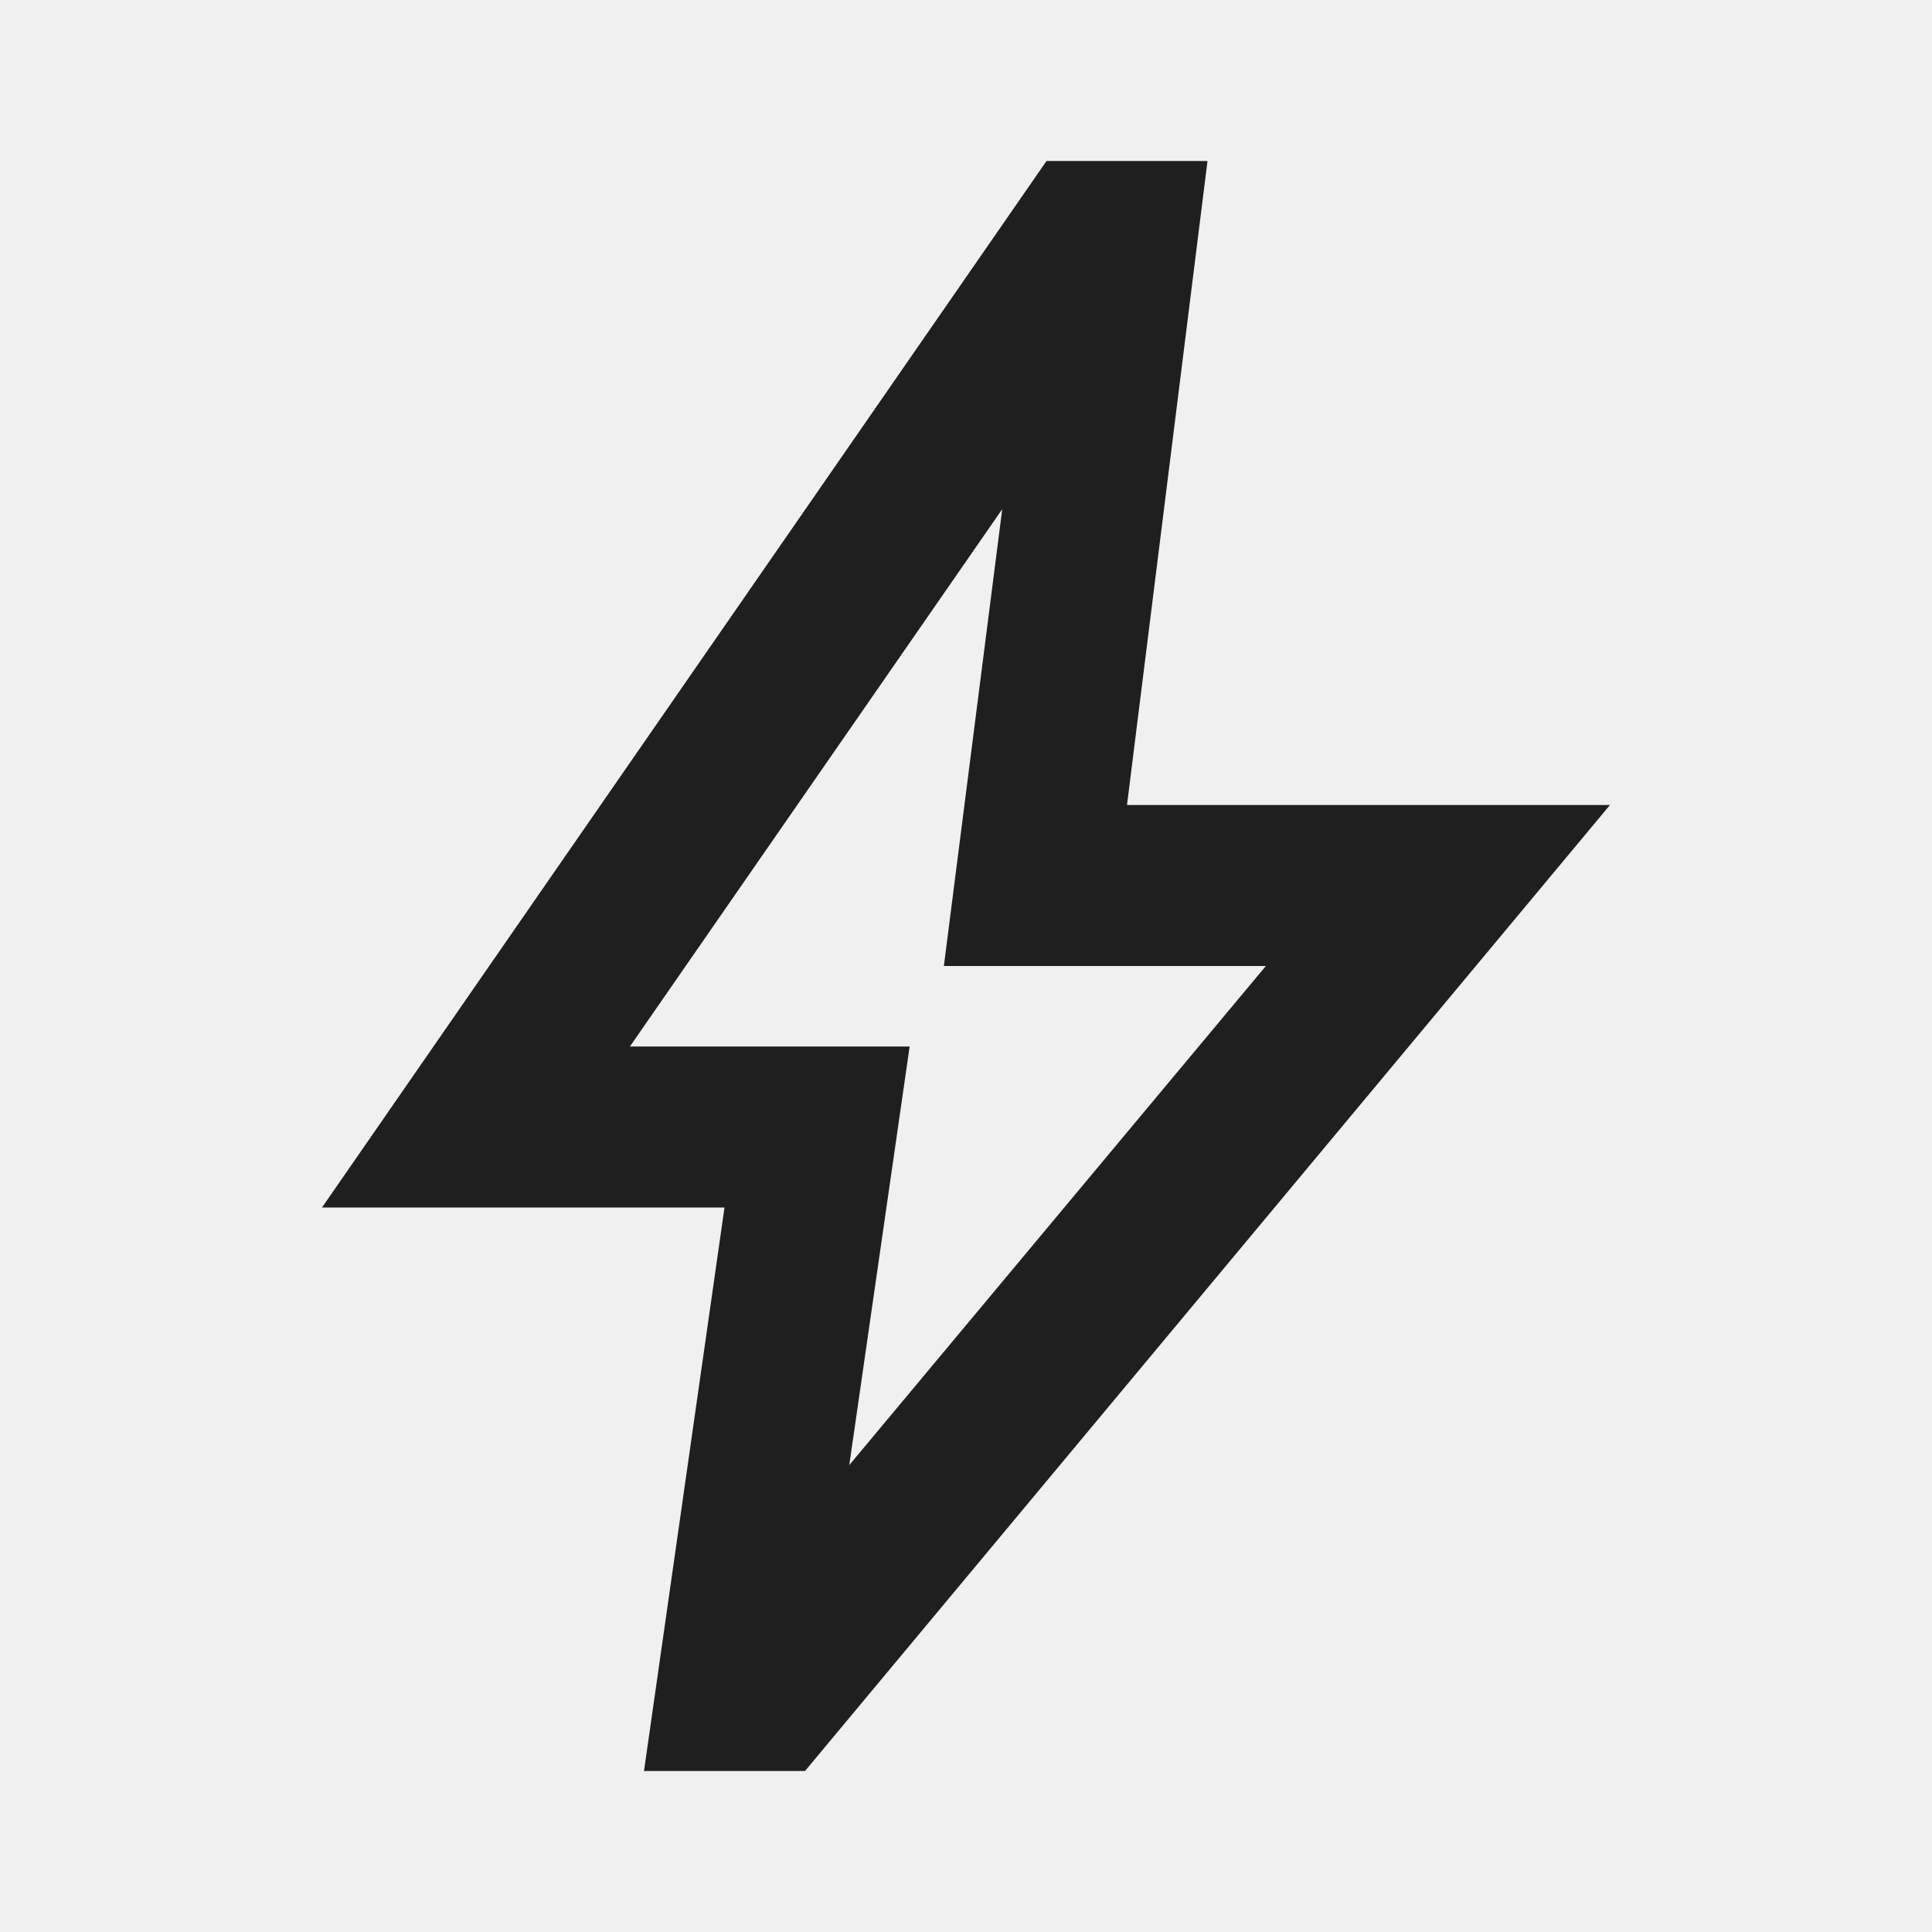
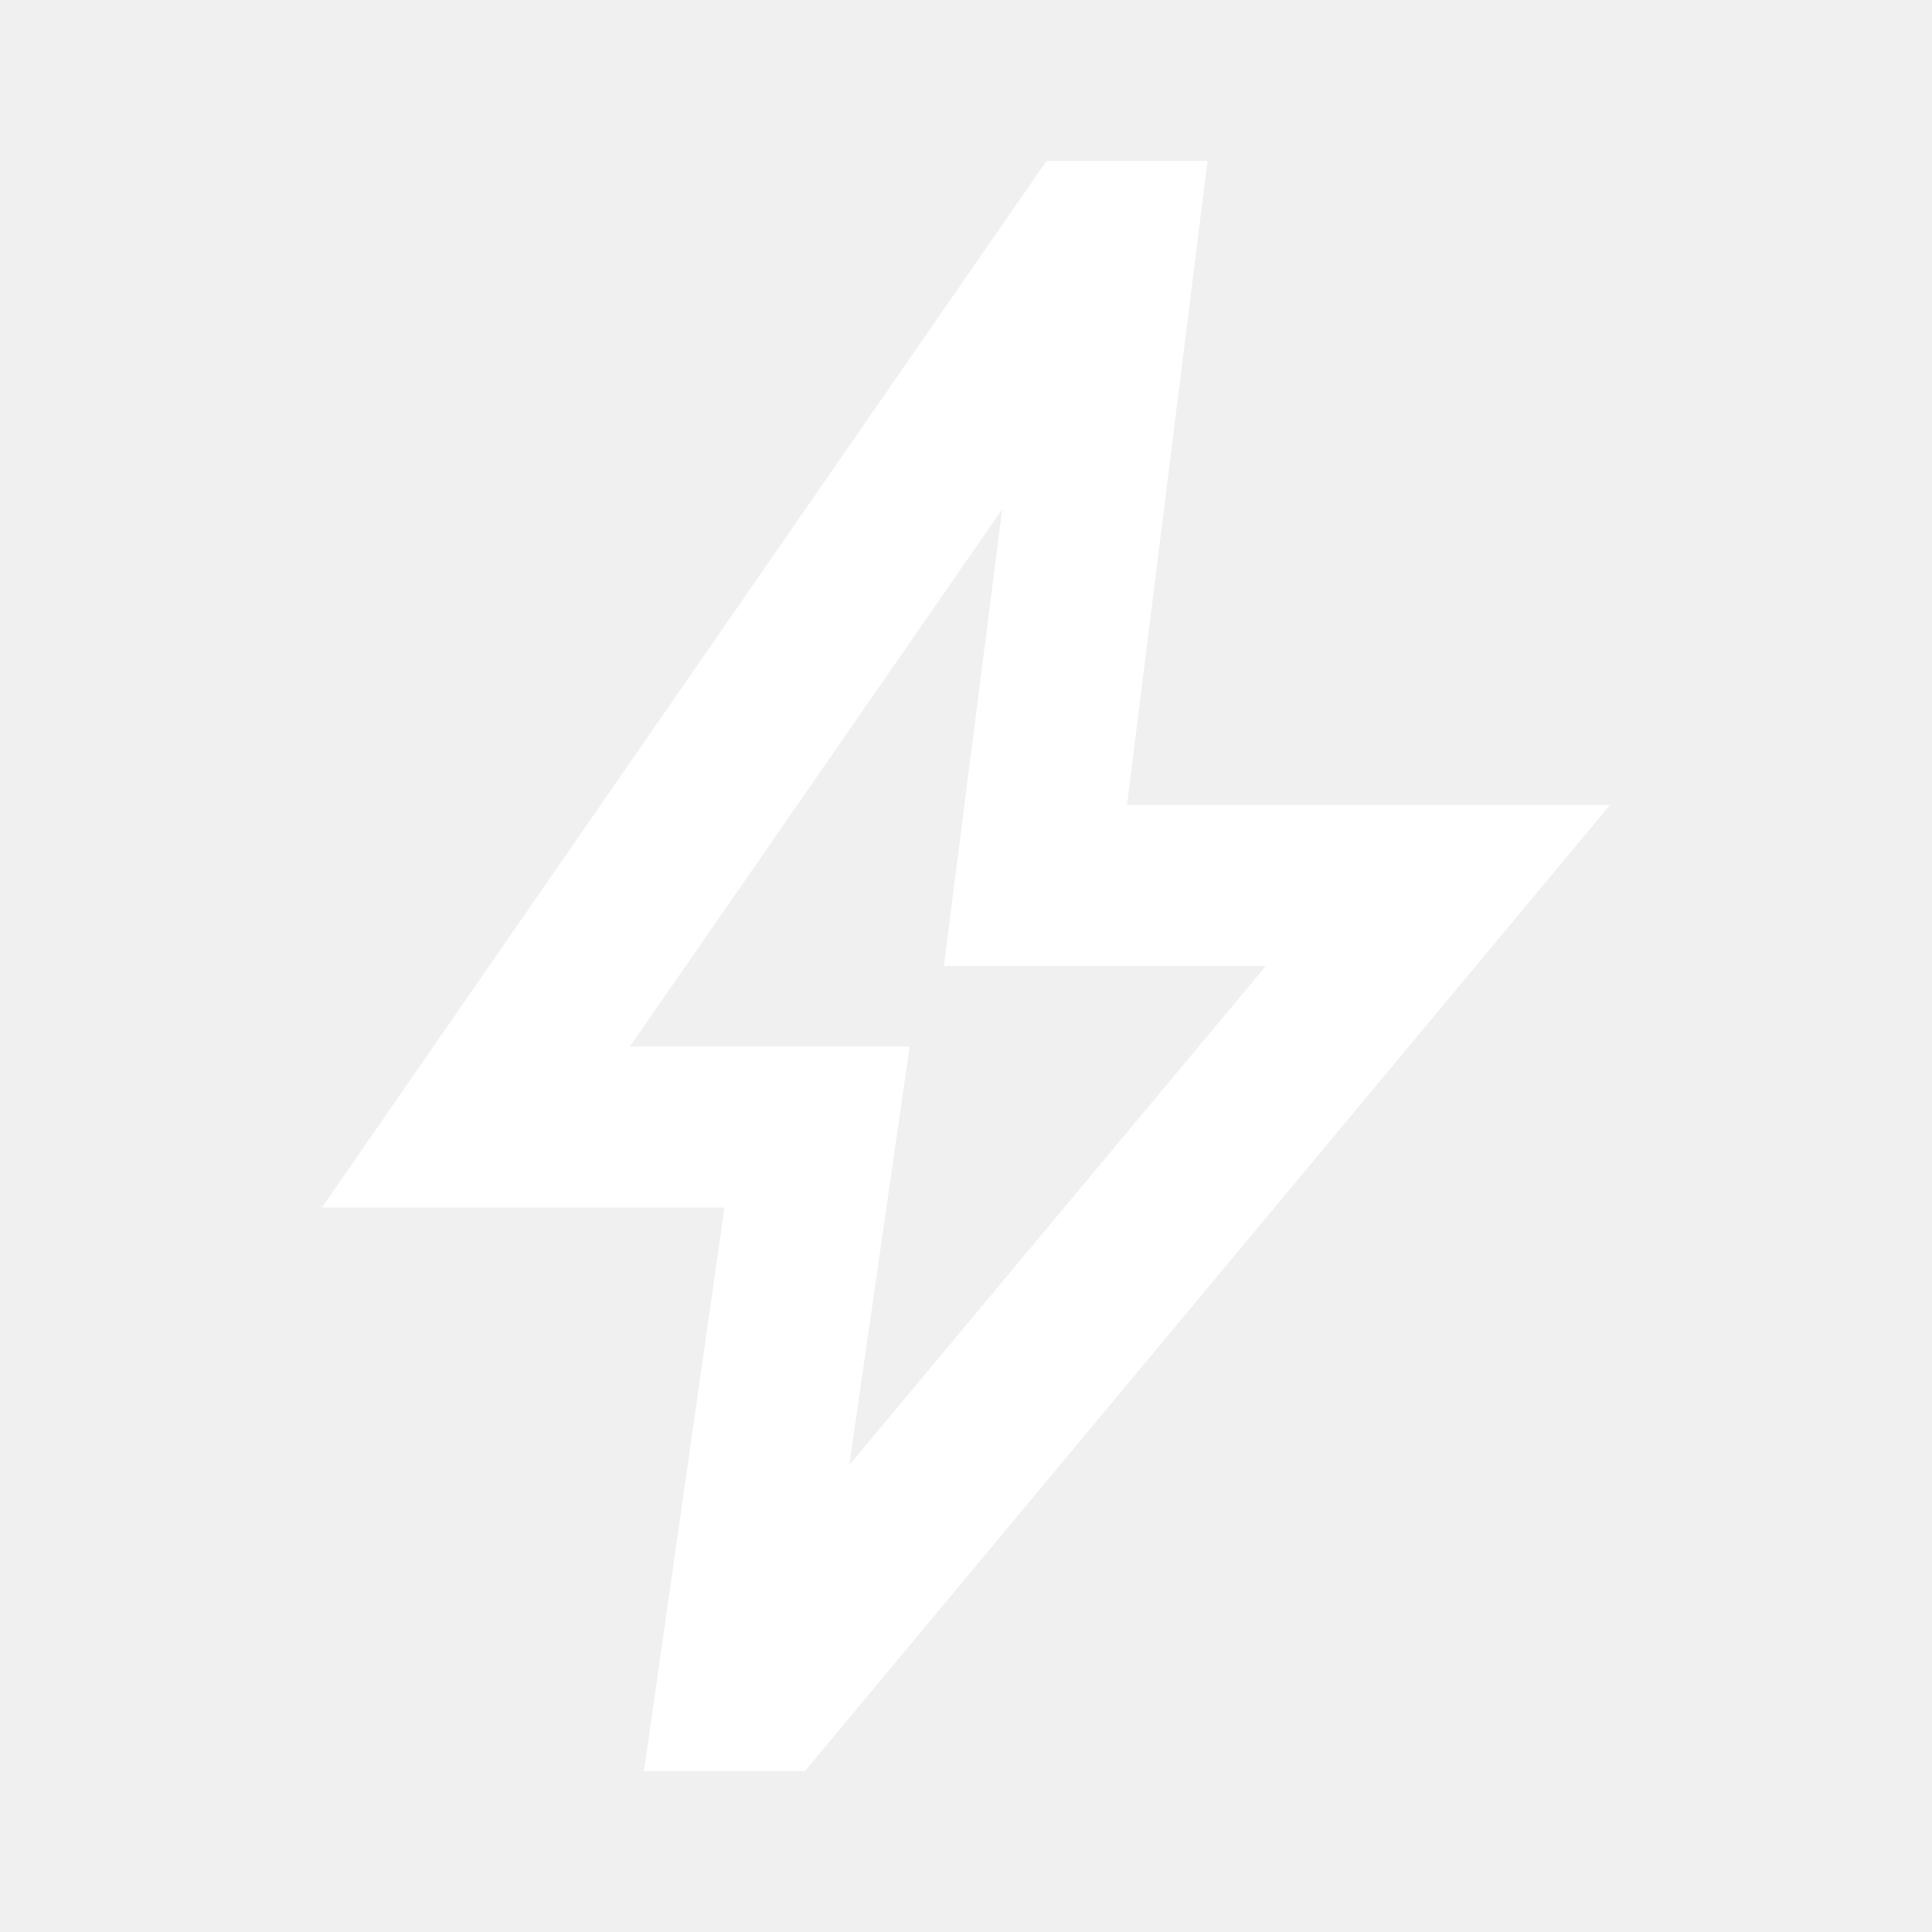
- <svg xmlns="http://www.w3.org/2000/svg" height="24px" viewBox="0 -960 960 960" width="24px" fill="#1f1f1f">
+ <svg xmlns="http://www.w3.org/2000/svg" height="24px" viewBox="0 -960 960 960" width="24px" fill="#FFFFFF">
  <path d="m422-232 207-248H469l29-227-185 267h139l-30 208ZM320-80l40-280H160l360-520h80l-40 320h240L400-80h-80Zm151-390Z" />
</svg>
